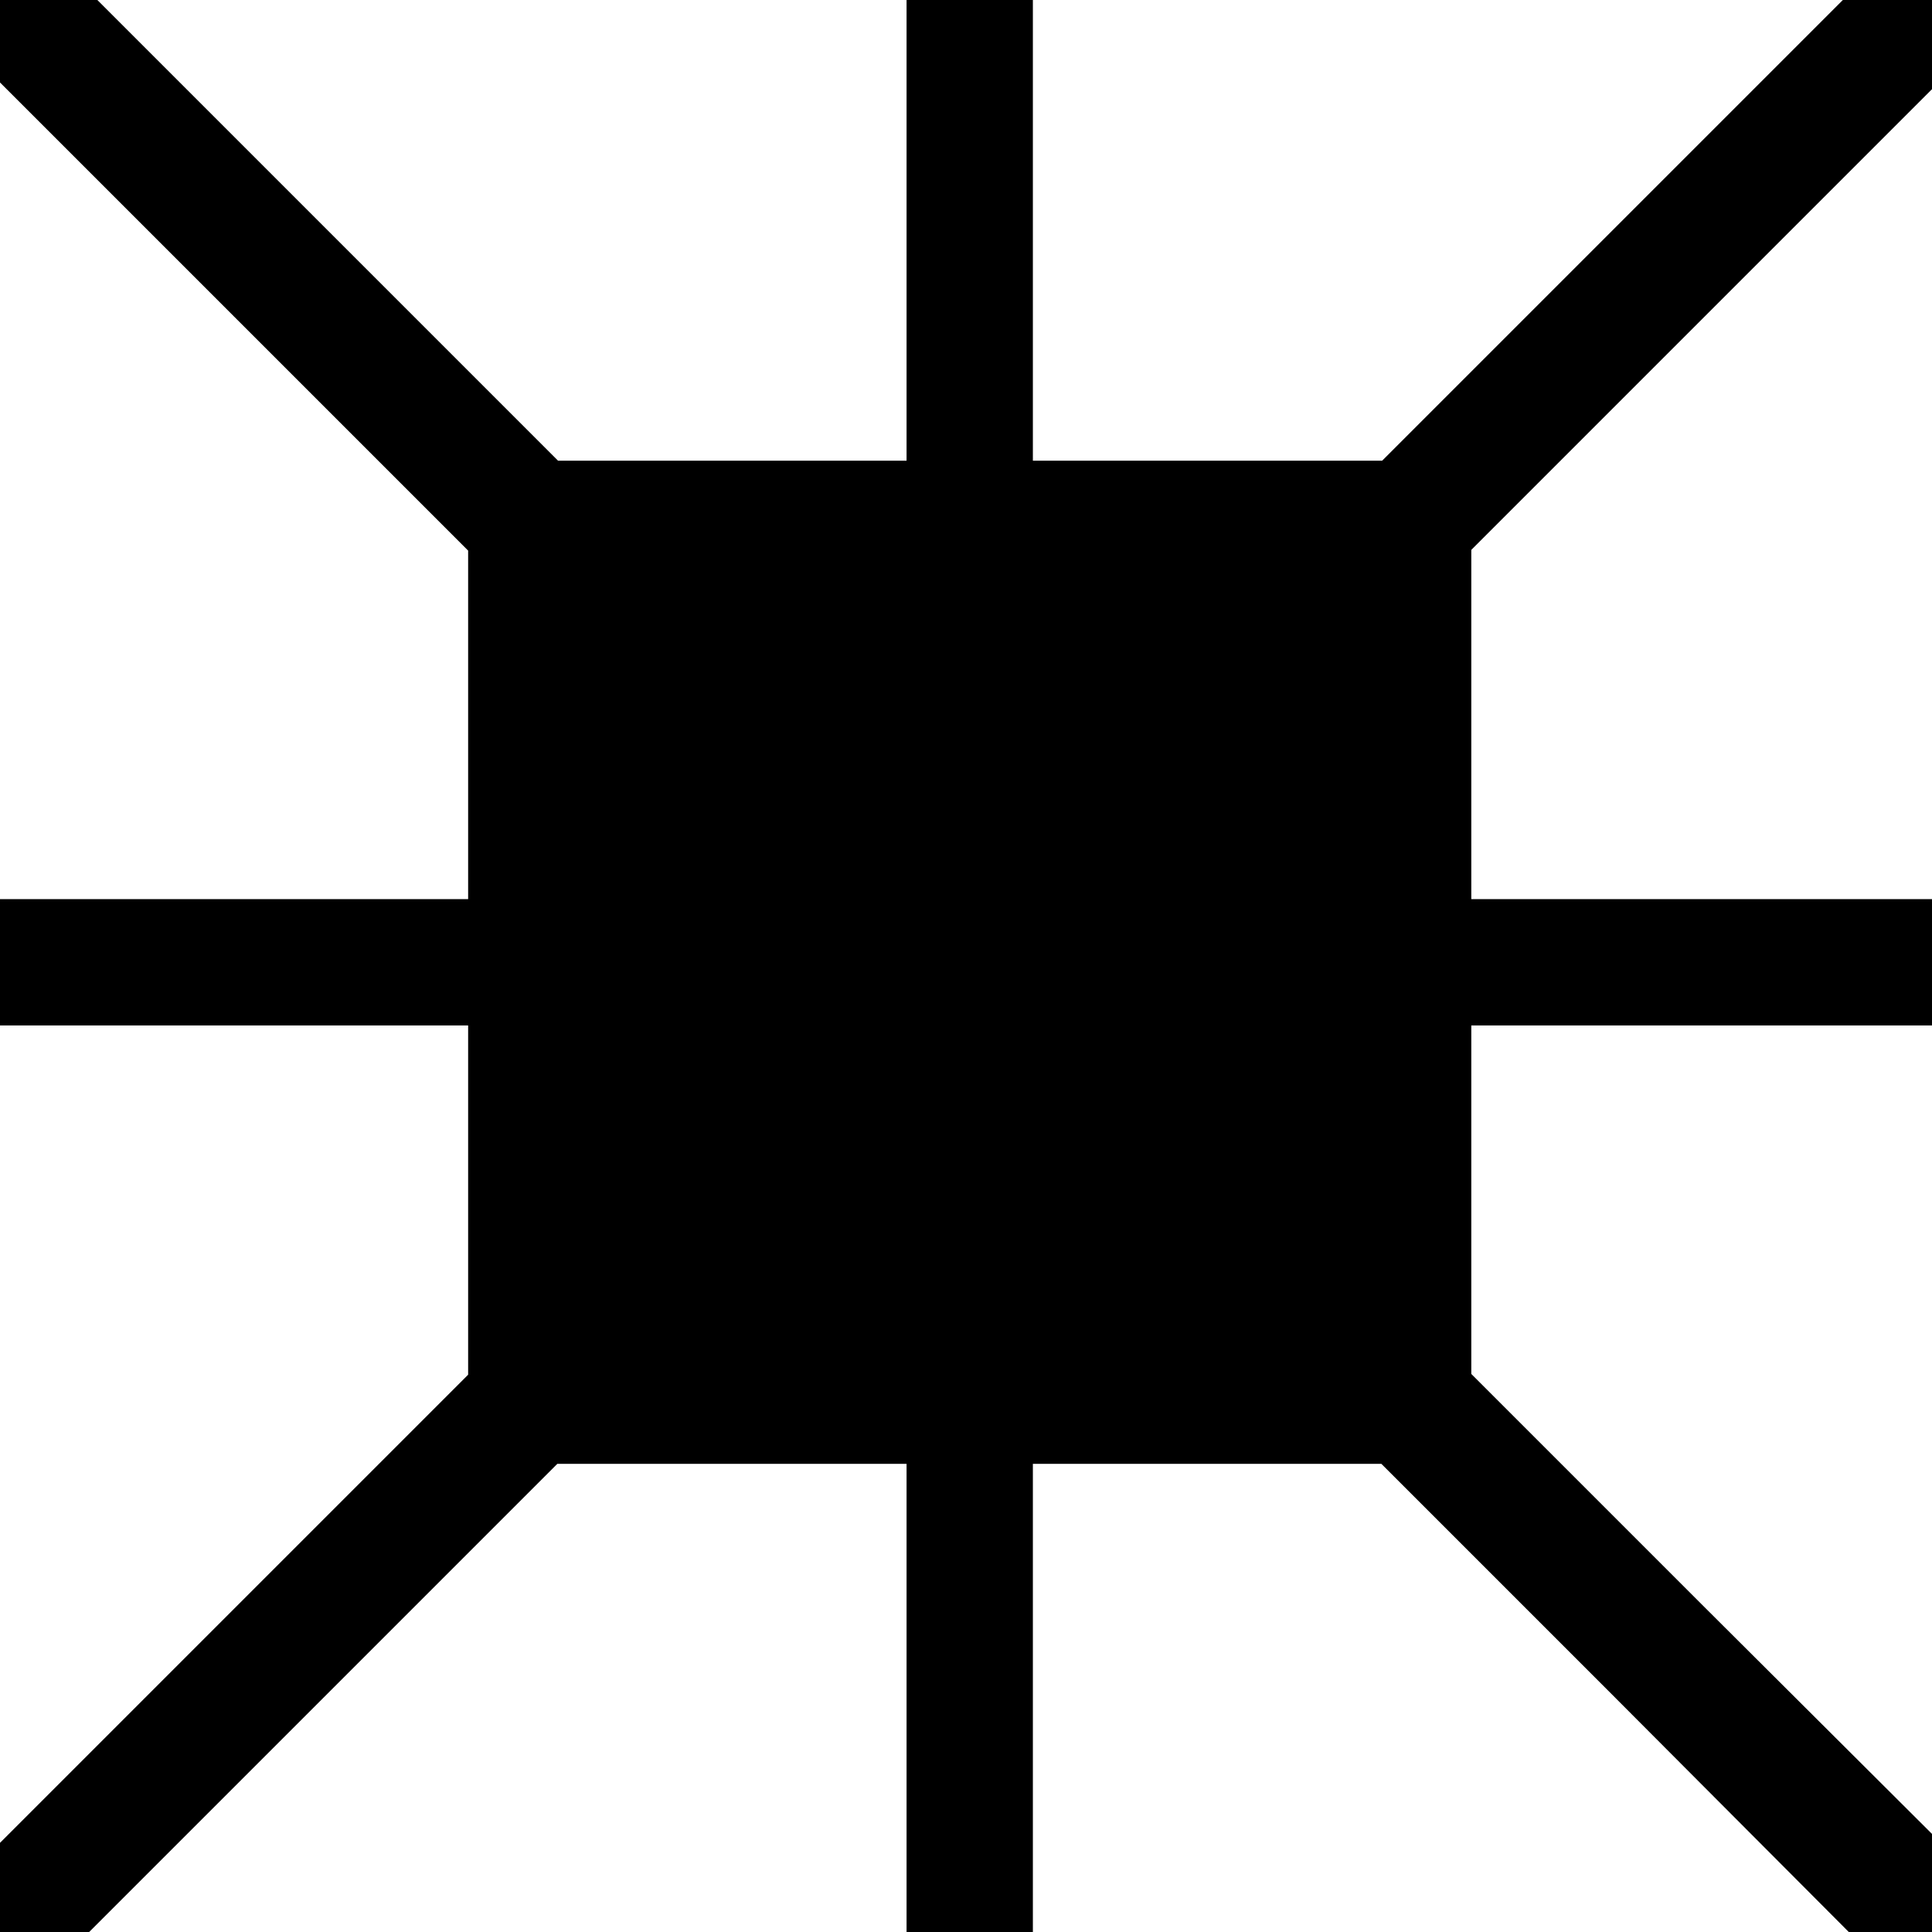
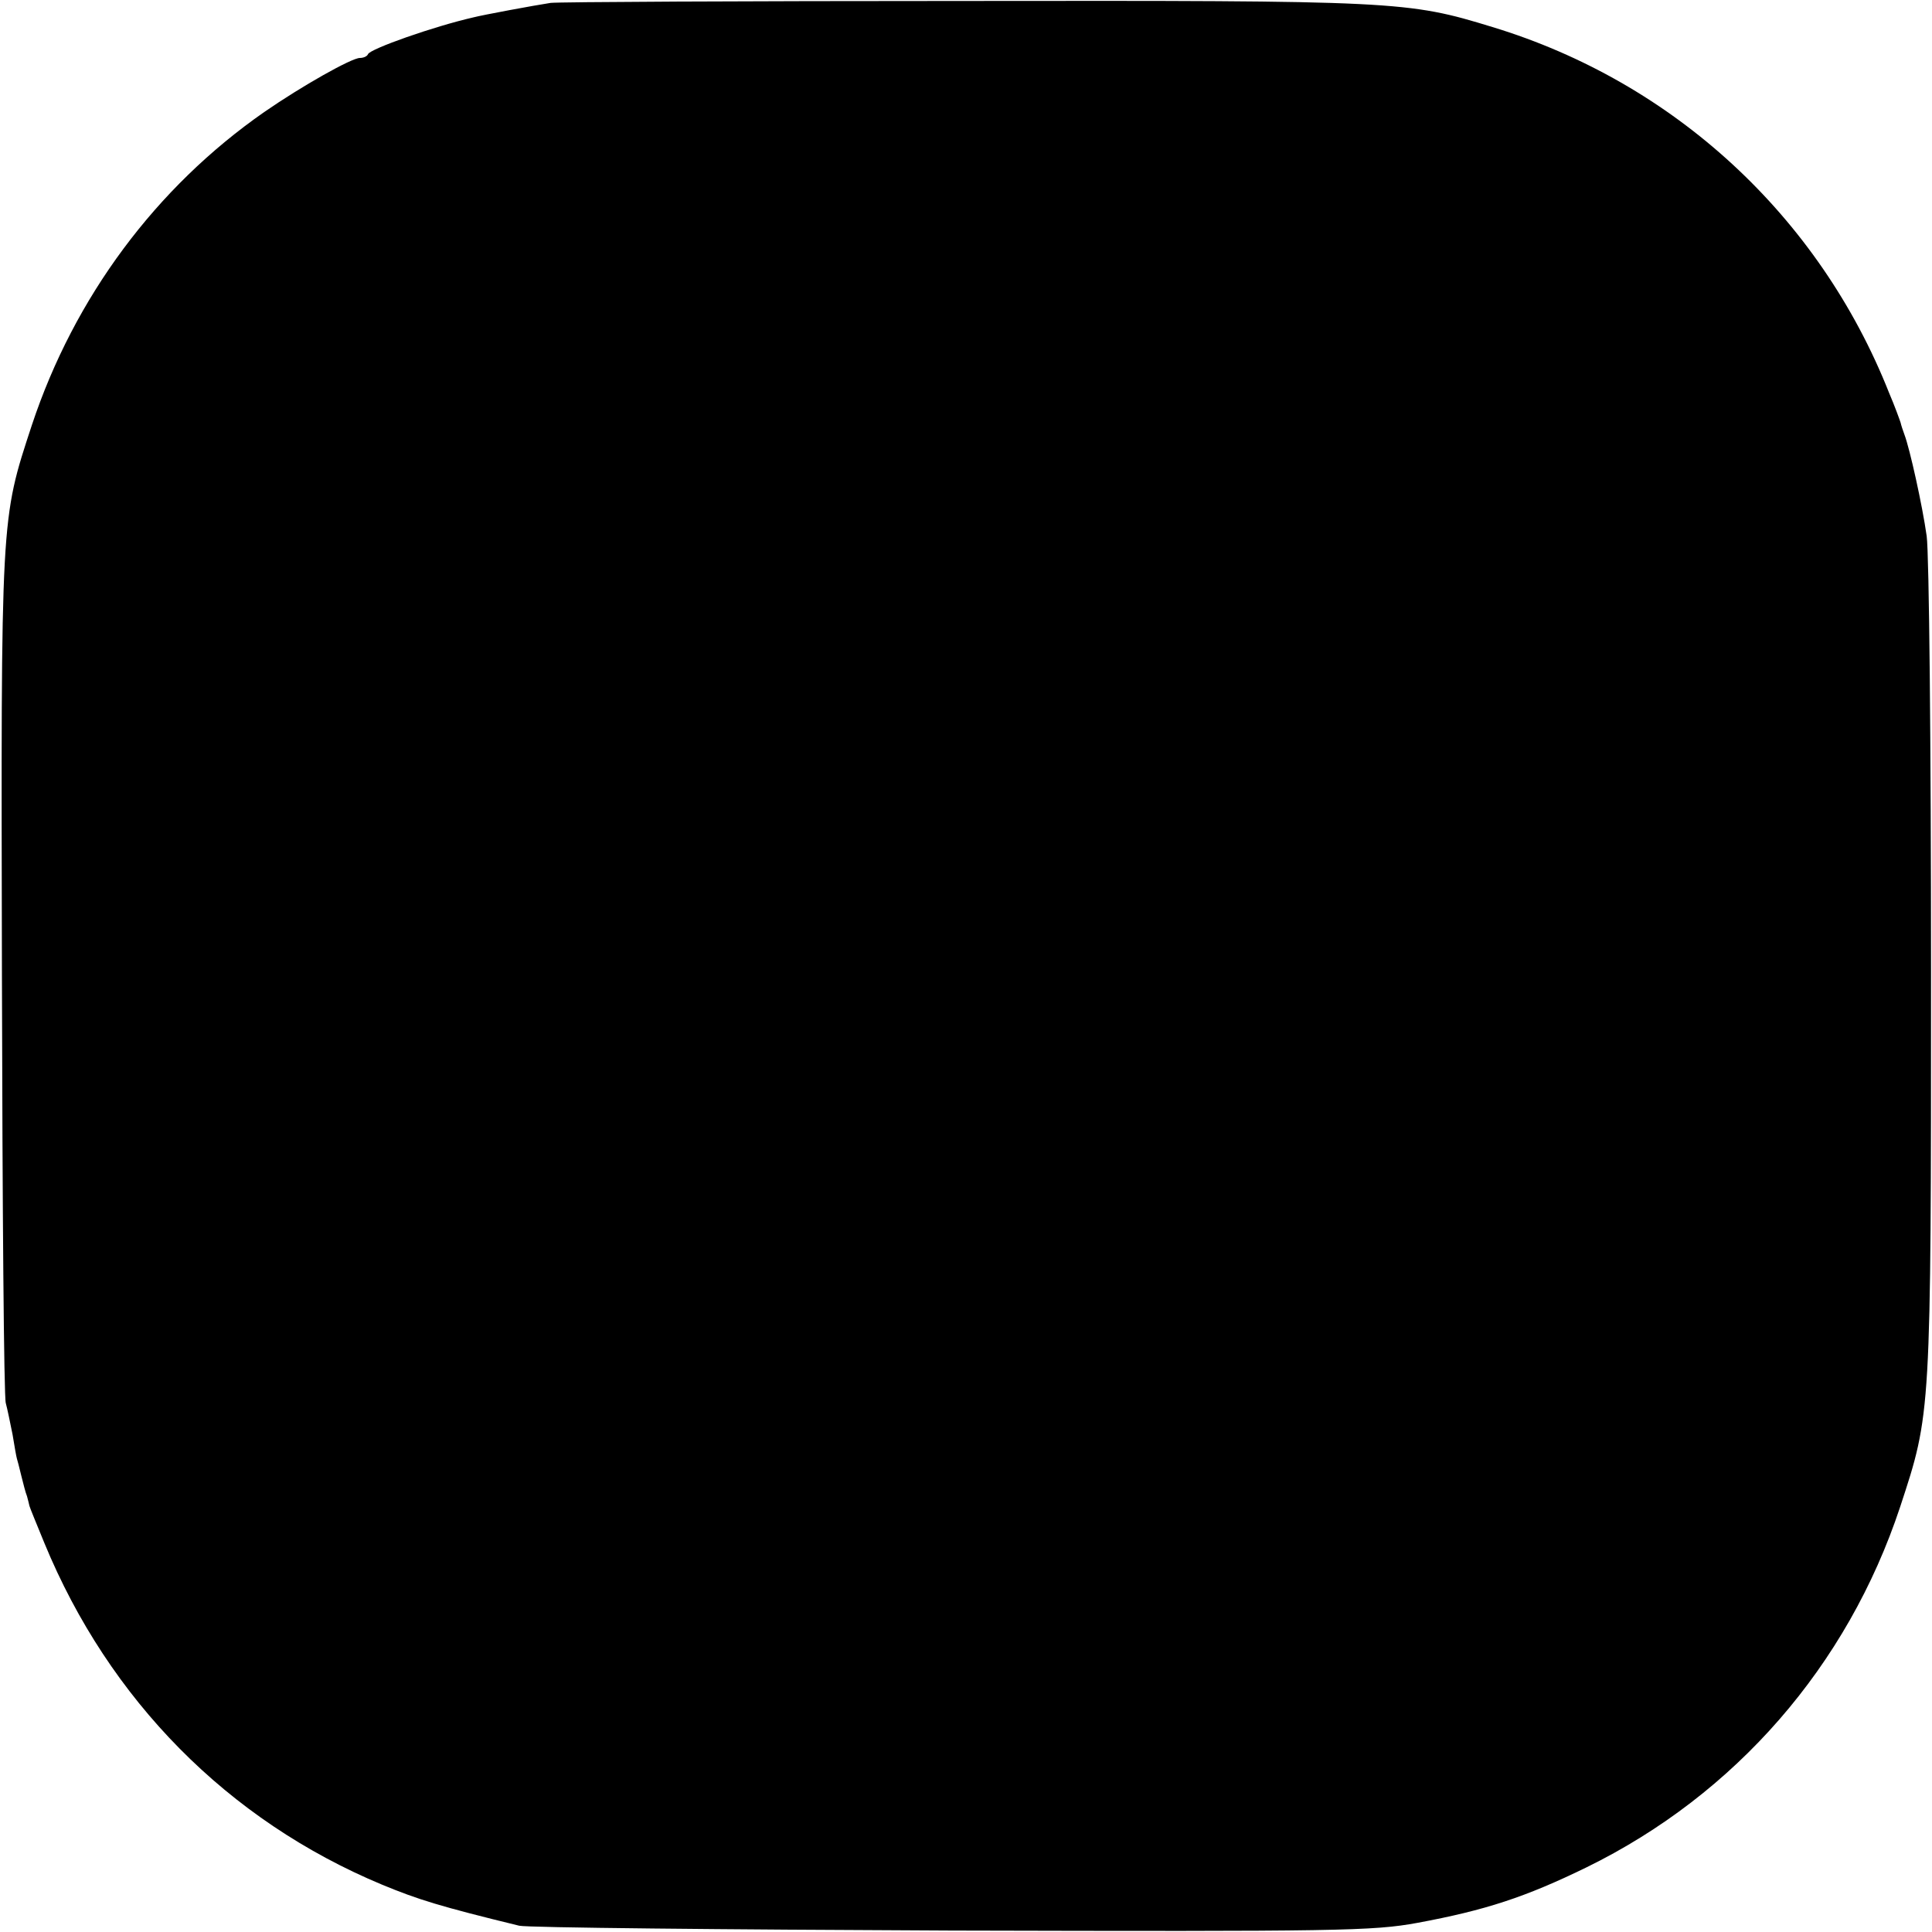
- <svg xmlns="http://www.w3.org/2000/svg" version="1.0" width="260pt" height="260pt" viewBox="0 0 260 260" preserveAspectRatio="xMidYMid meet">
-   <g transform="translate(0,260) scale(0.1,-0.1)" fill="#000000" stroke="none">
-     <path d="M0 2544 l0 -55 315 -315 315 -315 0 -235 0 -234 -315 0 -315 0 0 -85 0 -85 315 0 315 0 0 -235 0 -235 -315 -315 -315 -315 0 -60 0 -60 60 0 60 0 315 315 315 315 235 0 235 0 0 -315 0 -315 85 0 85 0 0 315 0 315 234 0 235 0 315 -315 314 -315 56 0 56 0 0 66 0 66 -310 309 -310 310 0 234 0 235 310 0 310 0 0 85 0 85 -310 0 -310 0 0 235 0 235 310 310 310 310 0 60 0 60 -60 0 -60 0 -310 -310 -310 -310 -235 0 -235 0 0 310 0 310 -85 0 -85 0 0 -310 0 -310 -234 0 -235 0 -310 310 -310 310 -65 0 -66 0 0 -56z" />
+ <svg xmlns="http://www.w3.org/2000/svg" version="1.0" width="400pt" height="400pt" viewBox="0 0 400 400" preserveAspectRatio="xMidYMid meet">
+   <g transform="translate(0,400) scale(0.1,-0.1)" fill="#000000" stroke="none">
+     <path d="M1140 3994 c-33 -5 -141 -25 -160 -30 -83 -19 -213 -65 -218 -76 -2 -5 -10 -8 -17 -8 -17 0 -120 -58 -198 -112 -224 -156 -393 -383 -481 -648 -65 -198 -64 -182 -62 -1140 1 -476 4 -874 8 -885 3 -11 9 -40 14 -65 4 -25 8 -47 9 -50 1 -3 5 -18 9 -35 4 -16 9 -36 12 -43 2 -7 4 -16 5 -20 1 -4 15 -38 31 -77 134 -325 380 -574 699 -707 75 -31 120 -45 284 -85 17 -4 419 -8 895 -10 804 -2 872 -1 965 16 140 26 223 53 350 115 308 151 540 417 649 746 64 195 64 187 64 1110 0 471 -4 863 -9 900 -9 64 -35 181 -46 210 -3 8 -7 20 -8 25 -2 6 -12 34 -24 62 -145 366 -446 643 -821 757 -176 54 -197 55 -1095 54 -456 0 -841 -2 -855 -4z" />
  </g>
</svg>
